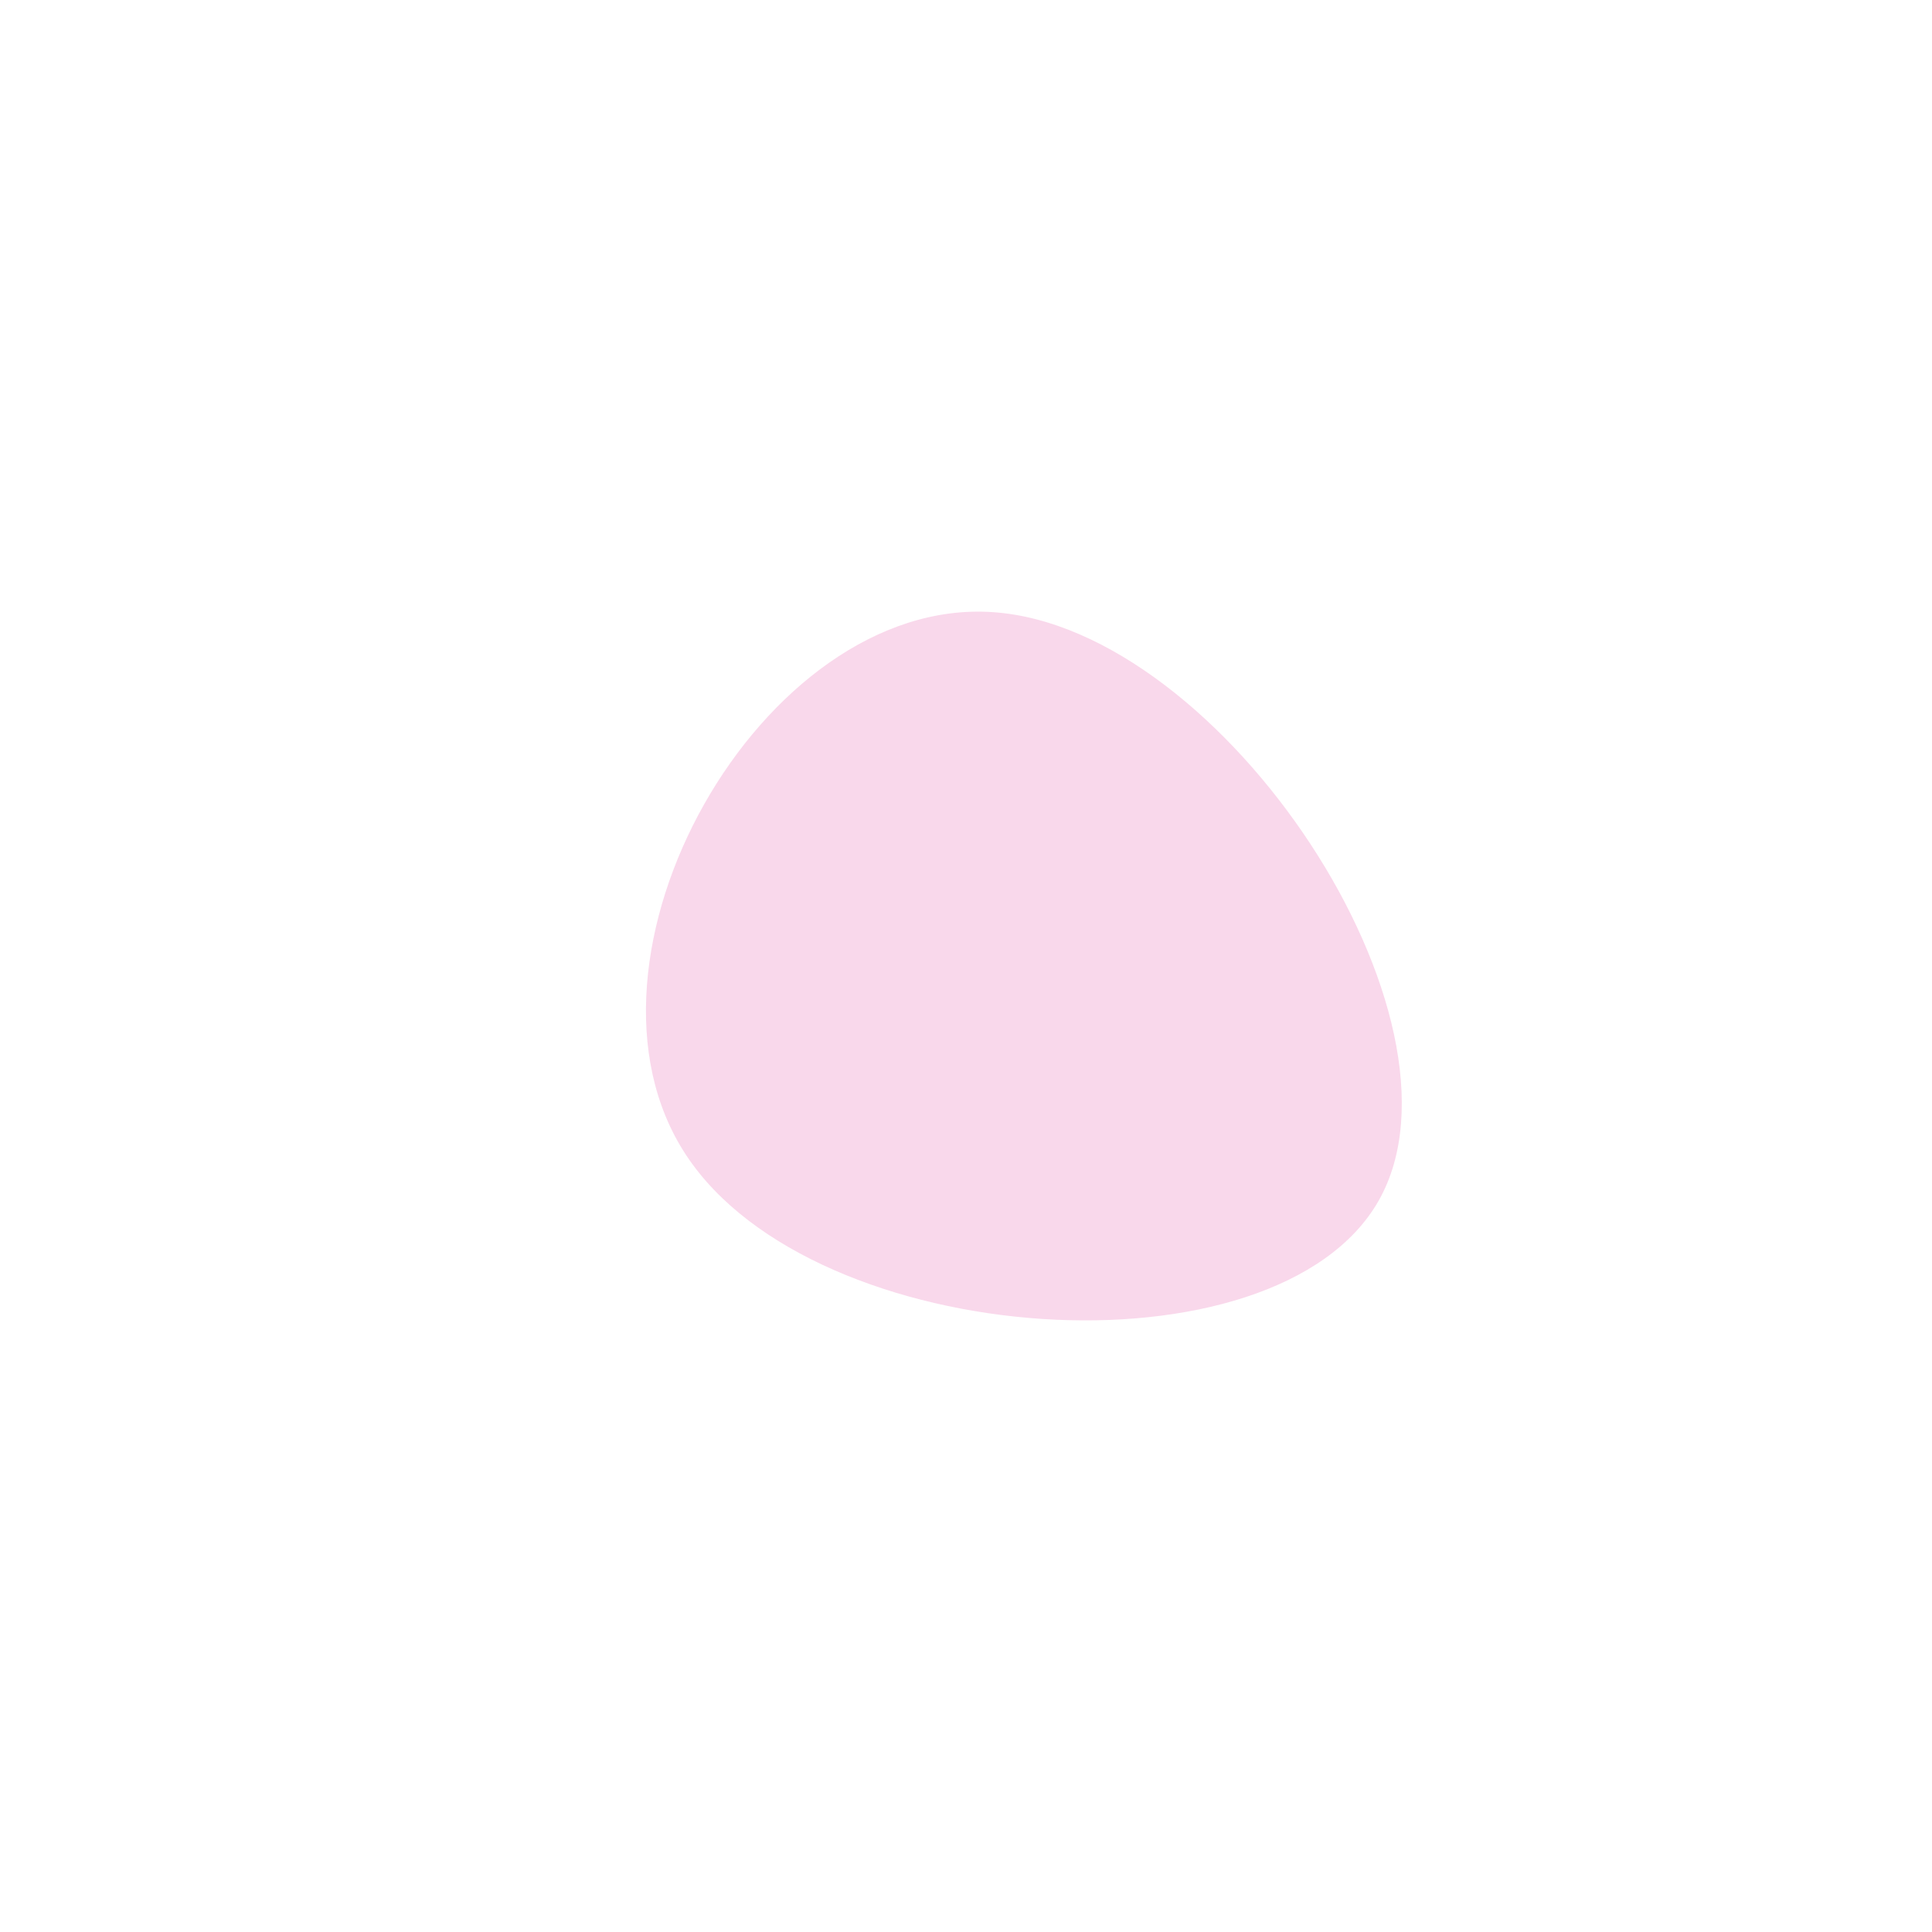
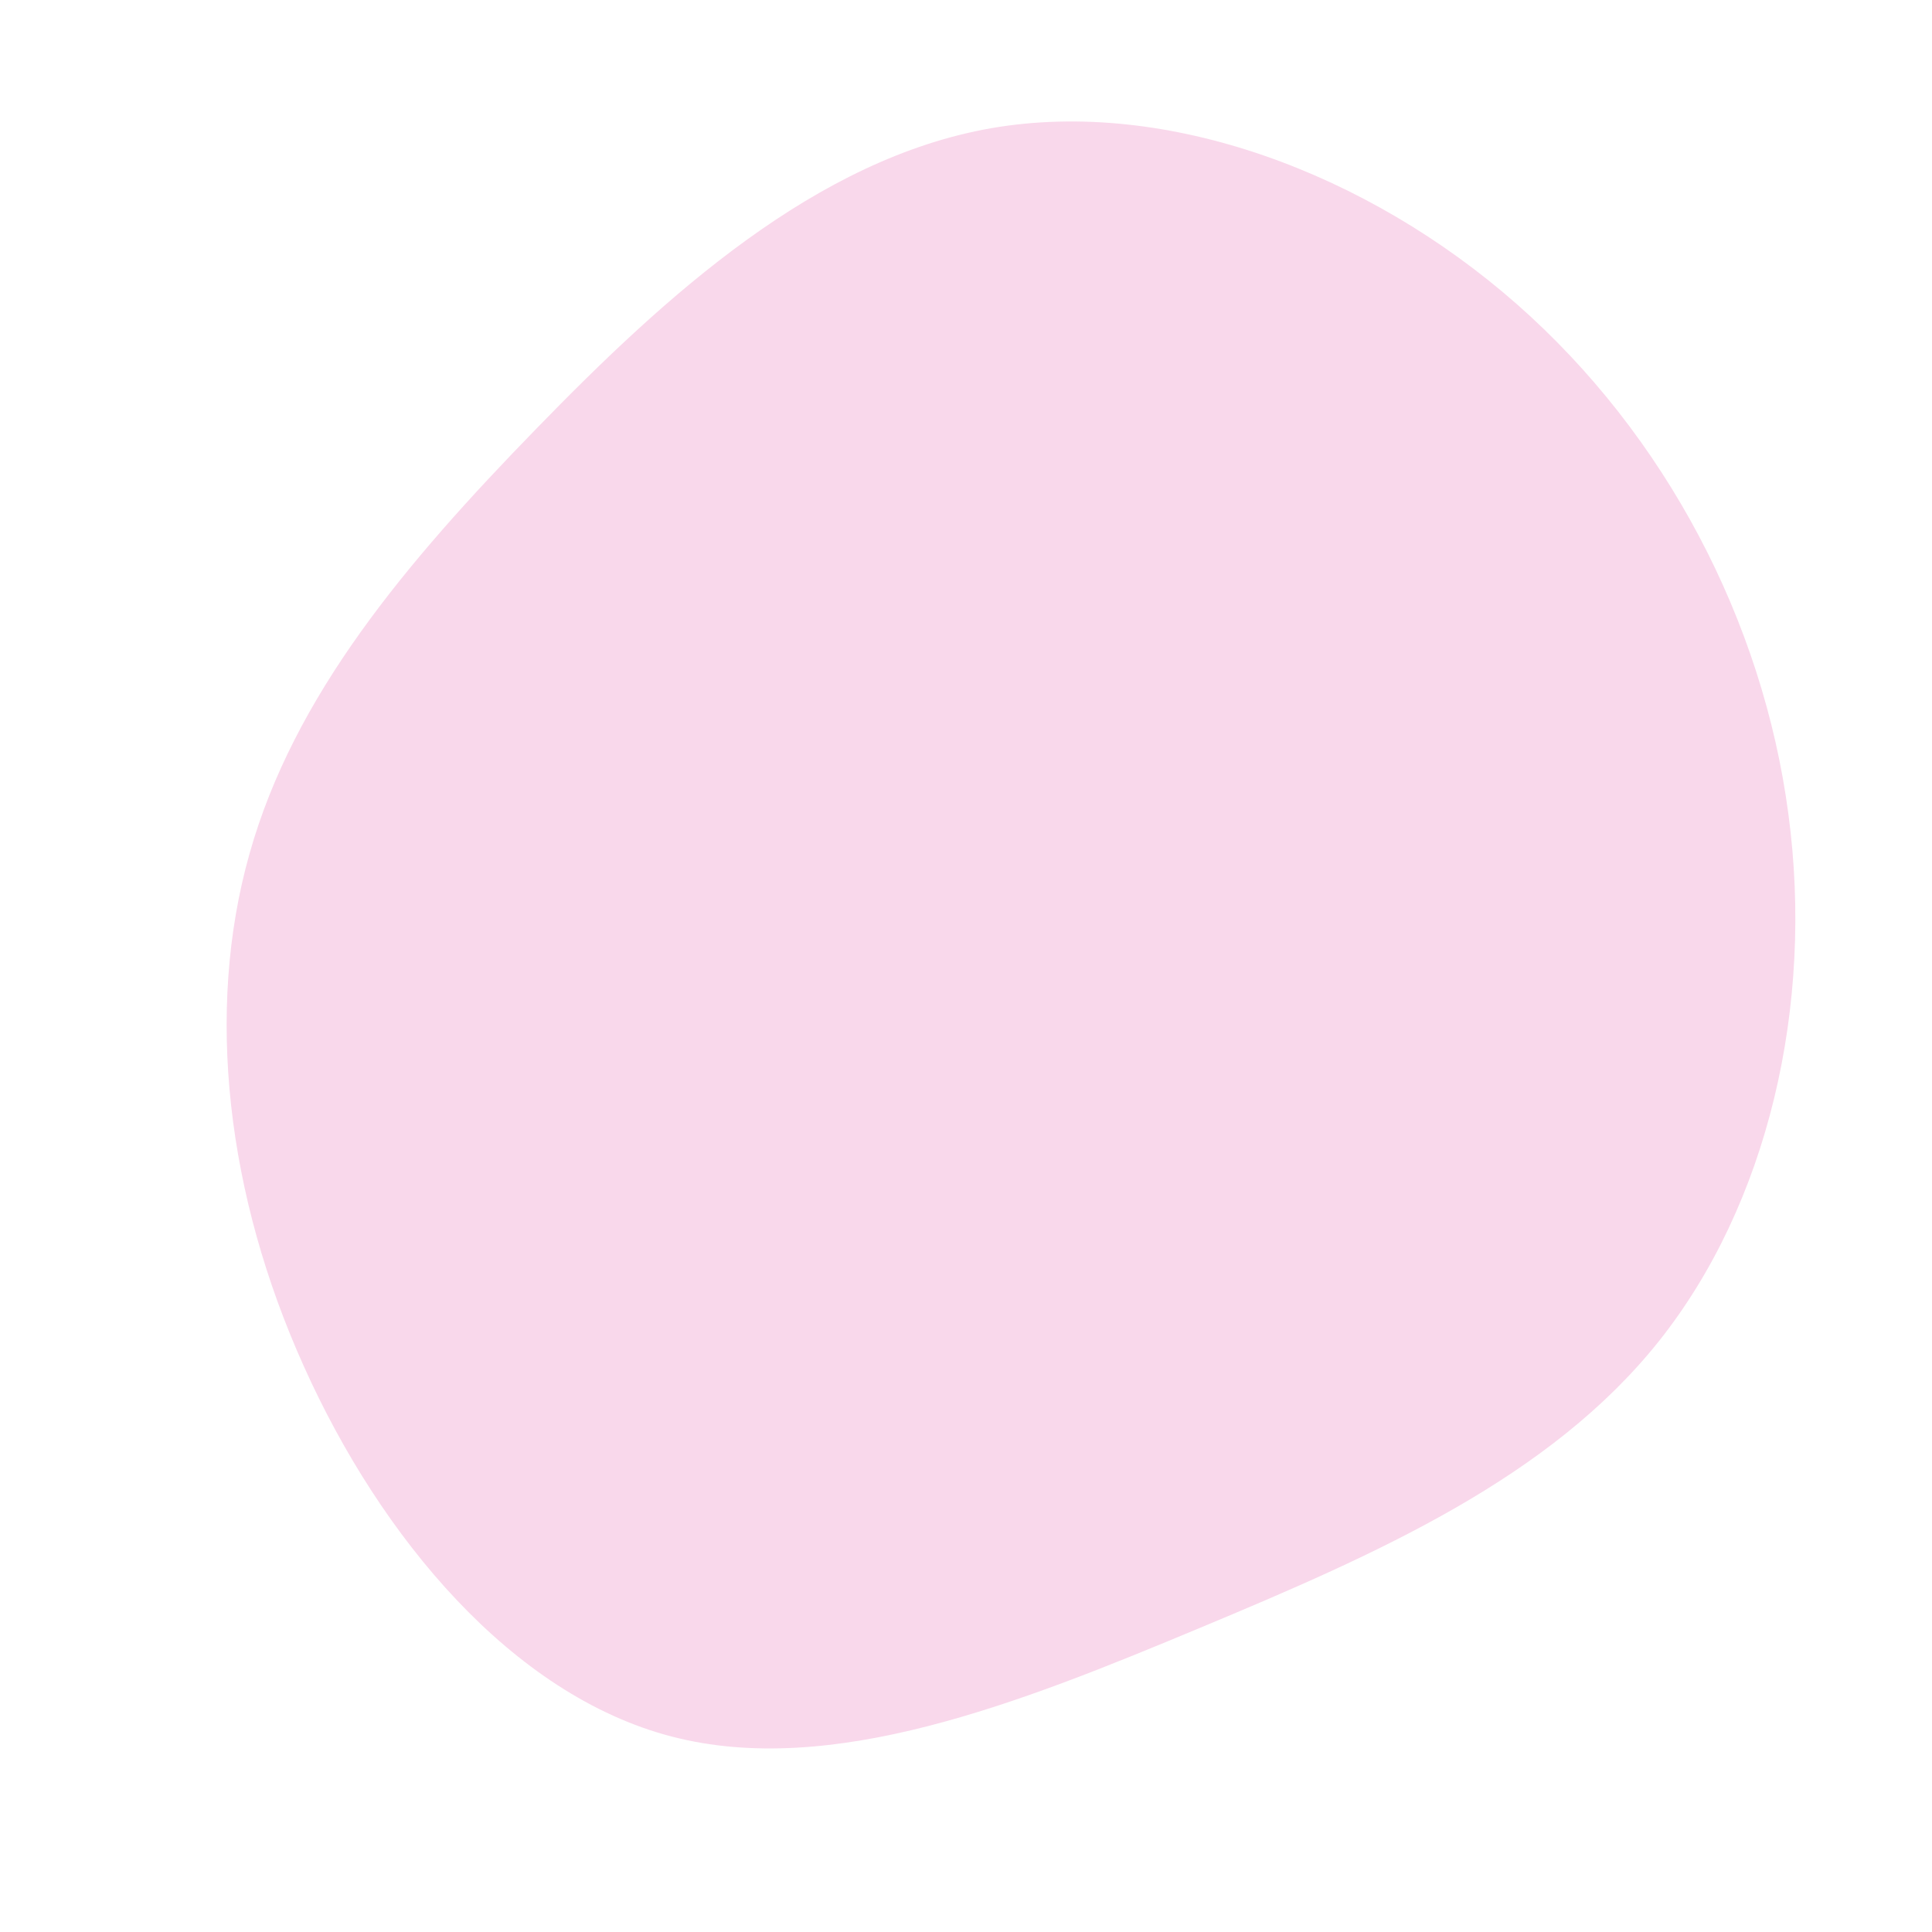
<svg xmlns="http://www.w3.org/2000/svg" width="600" height="600" viewBox="0 0 600 600">
  <g transform="translate(300,300)">
-     <path d="M128.2,72.8C96.4,129,-47.1,119.5,-87,58.6C-127,-2.3,-63.5,-114.7,8.2,-109.9C80,-105.2,159.9,16.7,128.2,72.8Z" fill="#f9d8eb" />
+     <path d="M171,-205.6C217.3,-164.9,247.5,-107,255.4,-47.2C263.4,12.5,249,74,215.2,116.5C181.4,158.9,128.2,182.4,72.3,205.7C16.5,229,-41.8,252.2,-91.4,239.3C-141,226.4,-181.8,177.4,-205.6,124.4C-229.5,71.4,-236.4,14.2,-222.5,-34.9C-208.7,-84,-174.1,-125.1,-133.5,-166.8C-93,-208.5,-46.5,-250.7,7.9,-260.2C62.4,-269.6,124.7,-246.3,171,-205.6Z" fill="#f9d8eb" />
  </g>
</svg>
